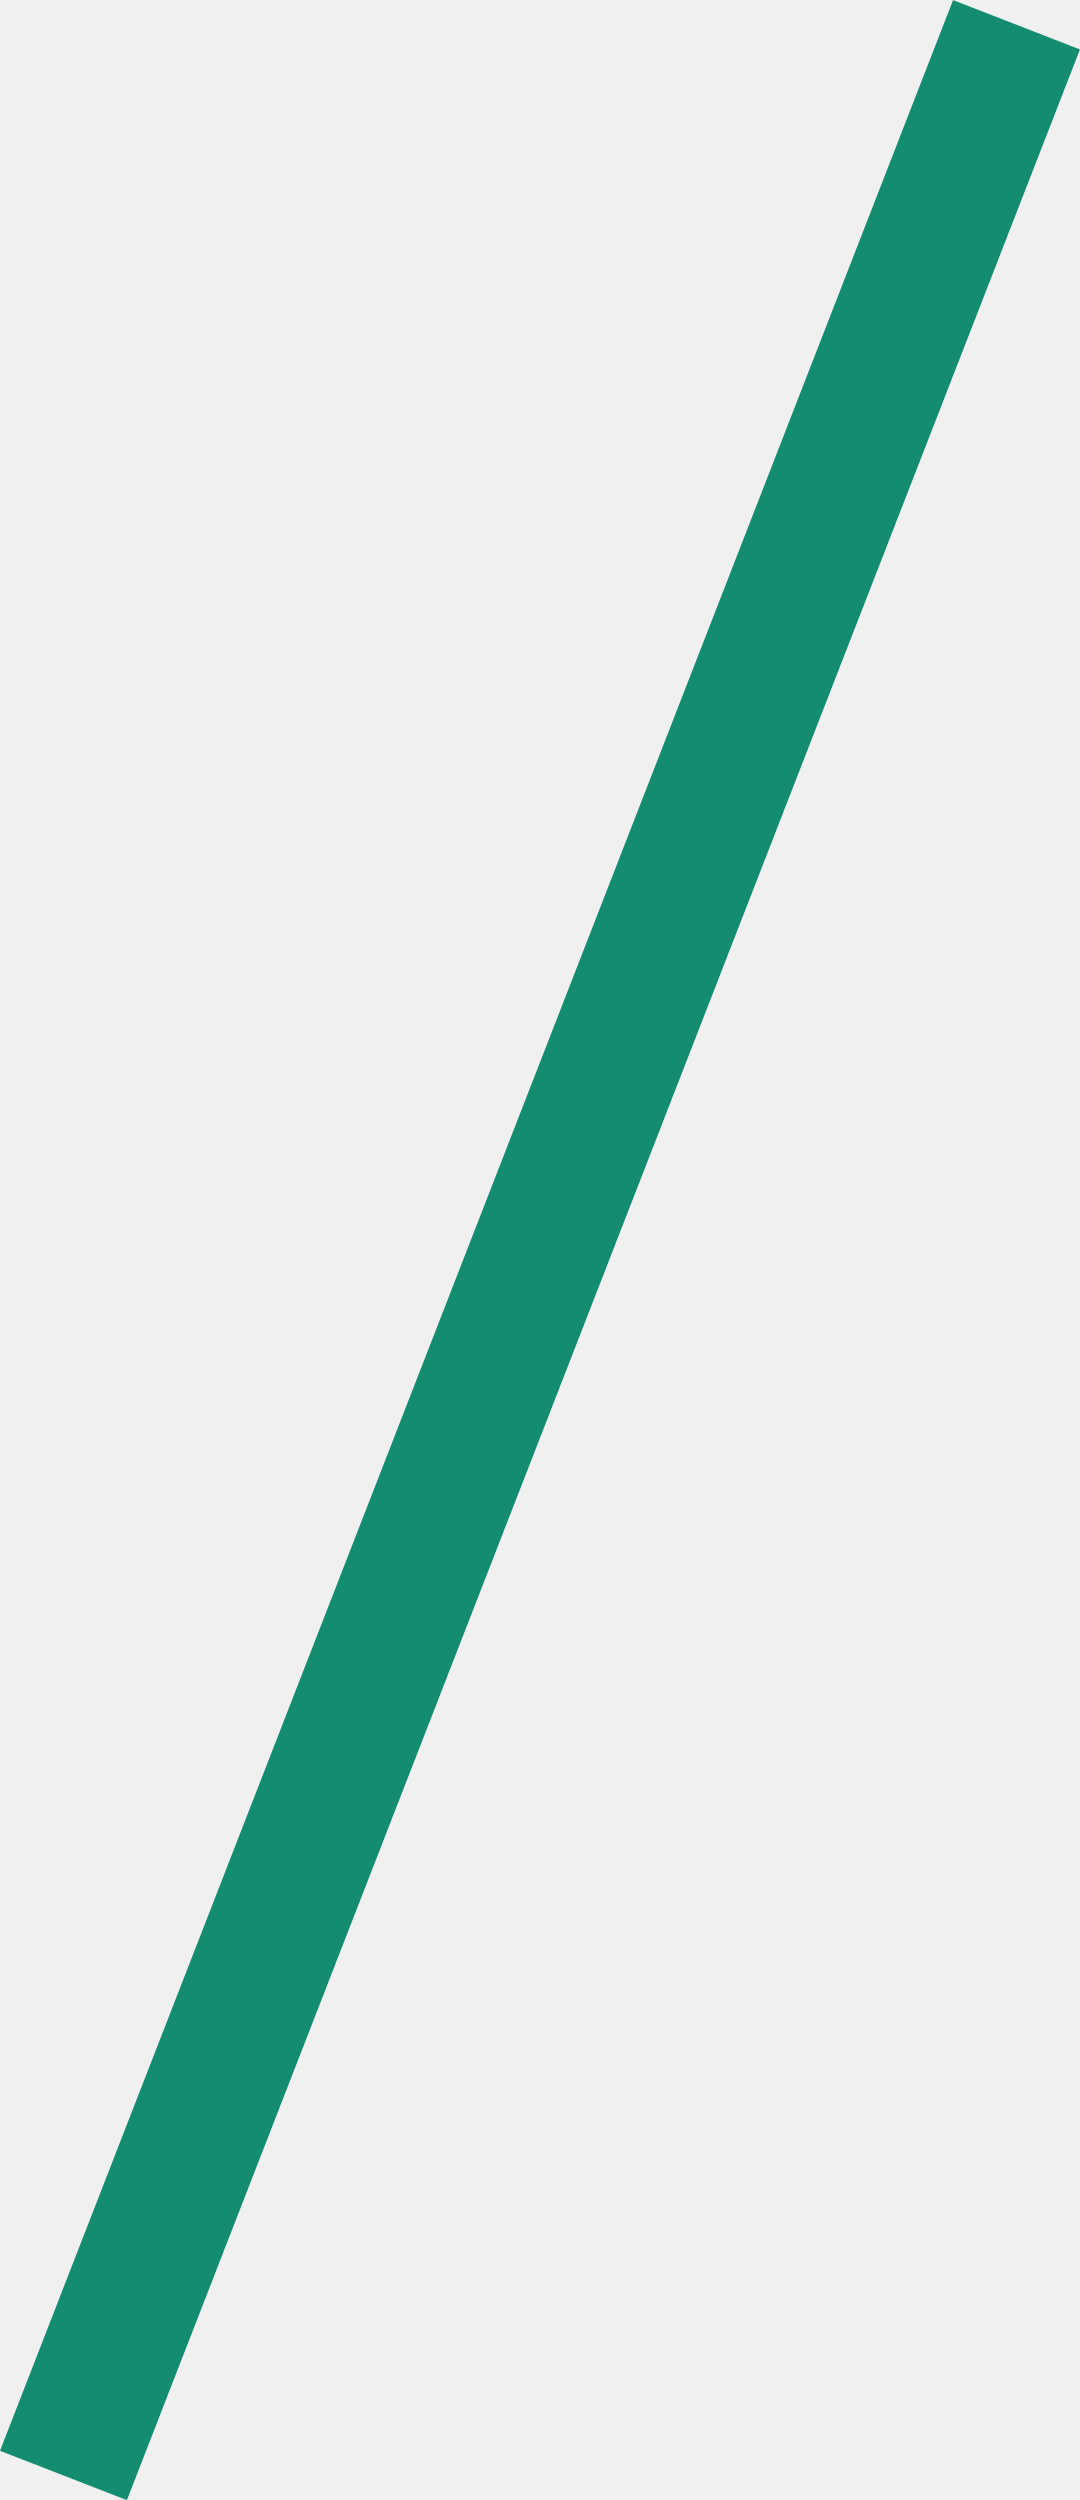
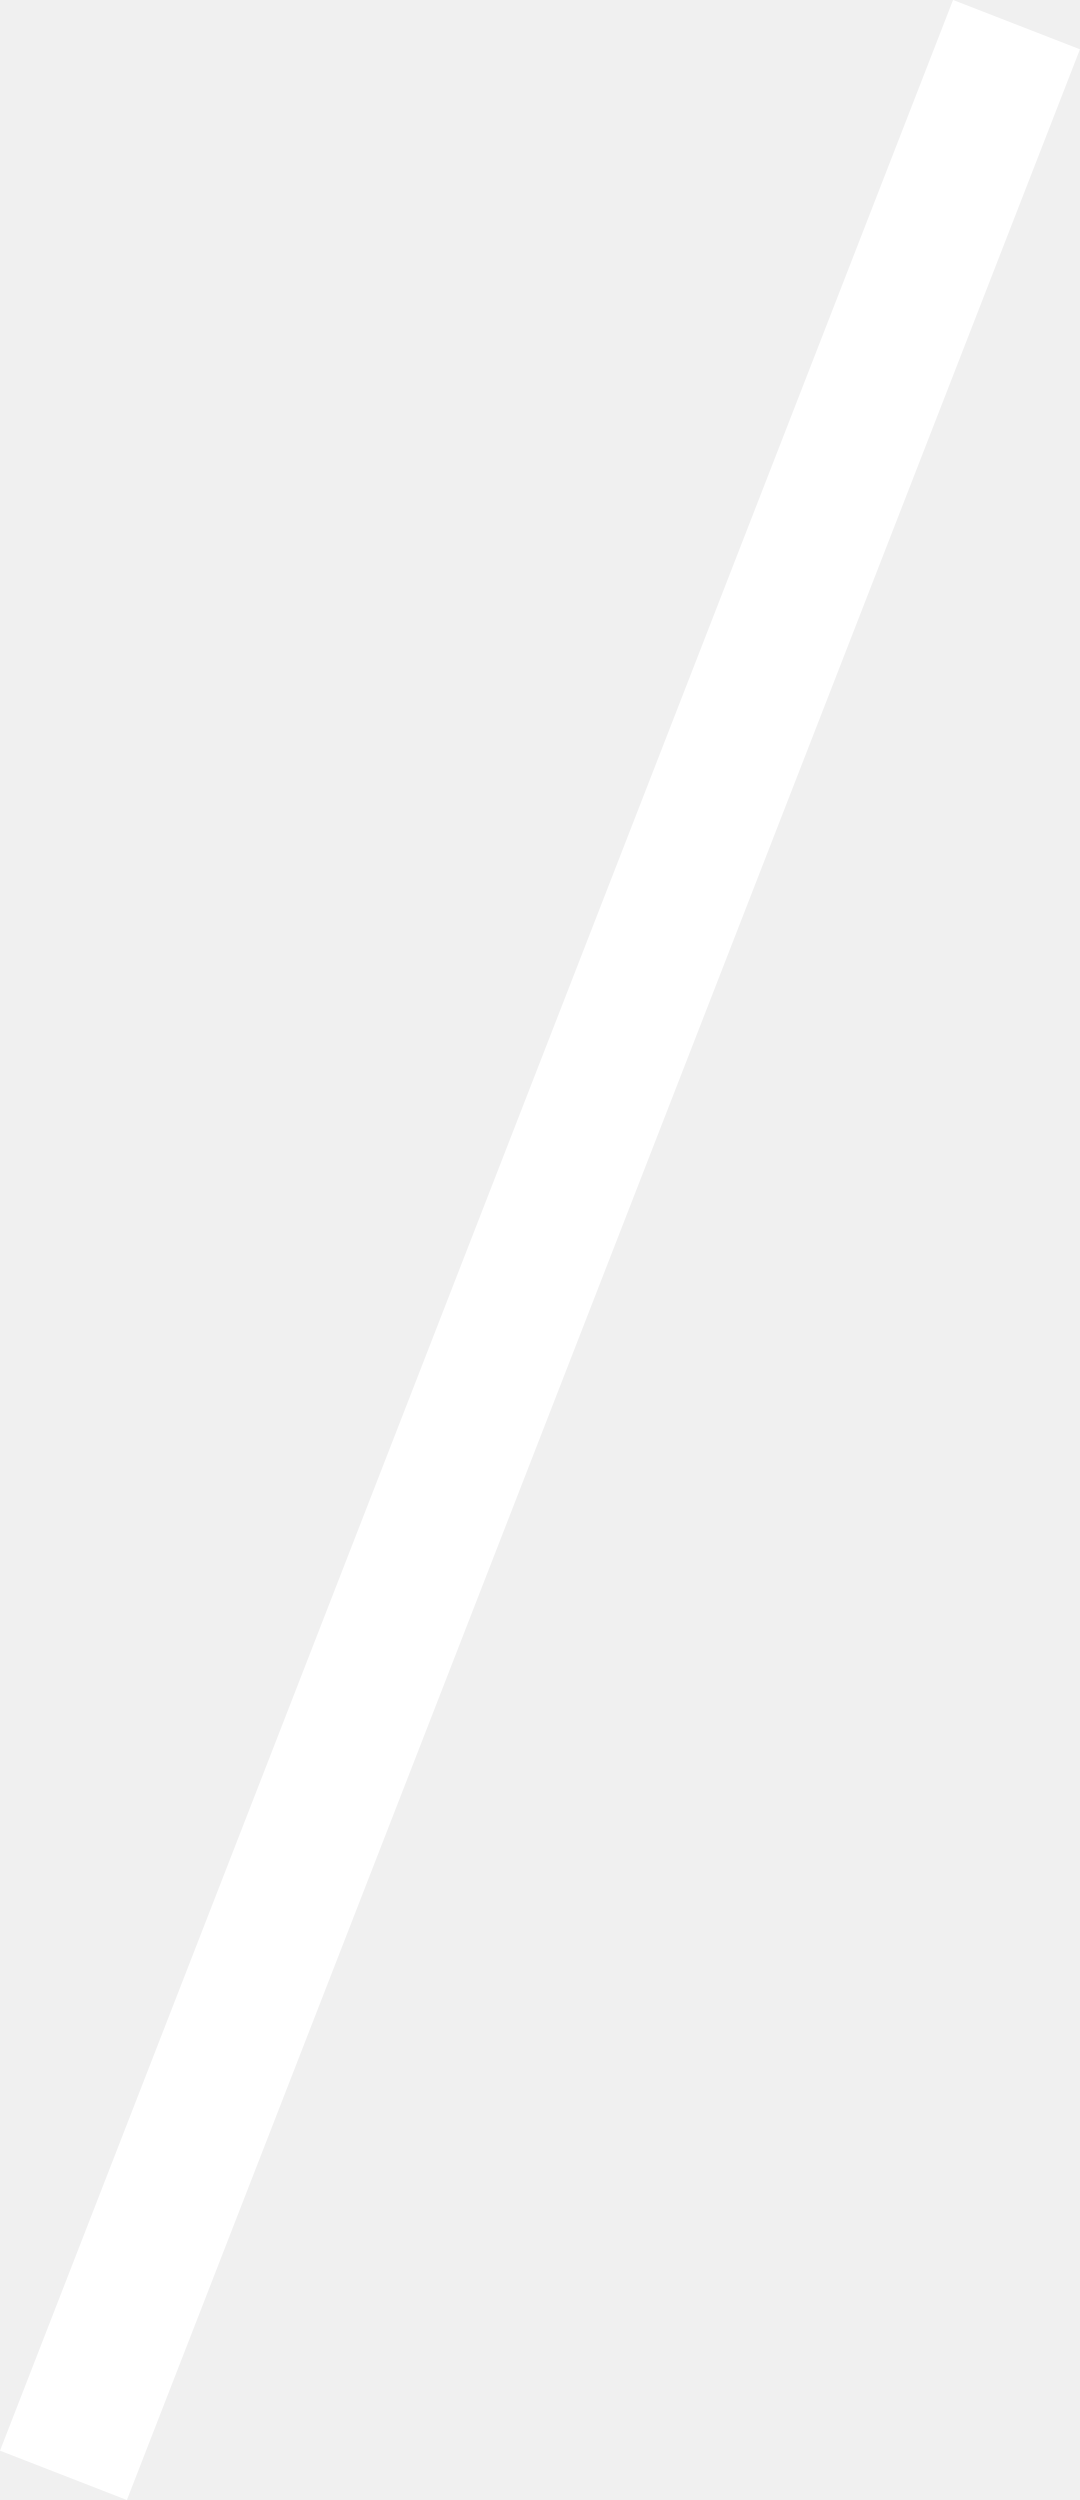
- <svg xmlns="http://www.w3.org/2000/svg" width="3.966" height="9.181" viewBox="0 0 3.966 9.181">
-   <line id="선_319" data-name="선 319" x1="3.5" y2="9" transform="translate(0.233 0.091)" fill="none" stroke="#138c70" stroke-width="0.5" />
+ <svg xmlns="http://www.w3.org/2000/svg" version="1.1" width="3.966" height="9.181" viewBox="0,0,110.578,256">
+   <g fill="none" fill-rule="nonzero" stroke="#ffffff" stroke-width="0.5" stroke-linecap="butt" stroke-linejoin="miter" stroke-miterlimit="10" stroke-dasharray="" stroke-dashoffset="0" font-family="none" font-weight="none" font-size="none" text-anchor="none" style="mix-blend-mode: normal">
+     <g transform="translate(-0.00426,-0.01394) scale(27.88367,27.88367)">
+       <path transform="translate(0.233,0.091)" d="M3.5,0l-3.5,9" id="선_319" />
+     </g>
+   </g>
</svg>
